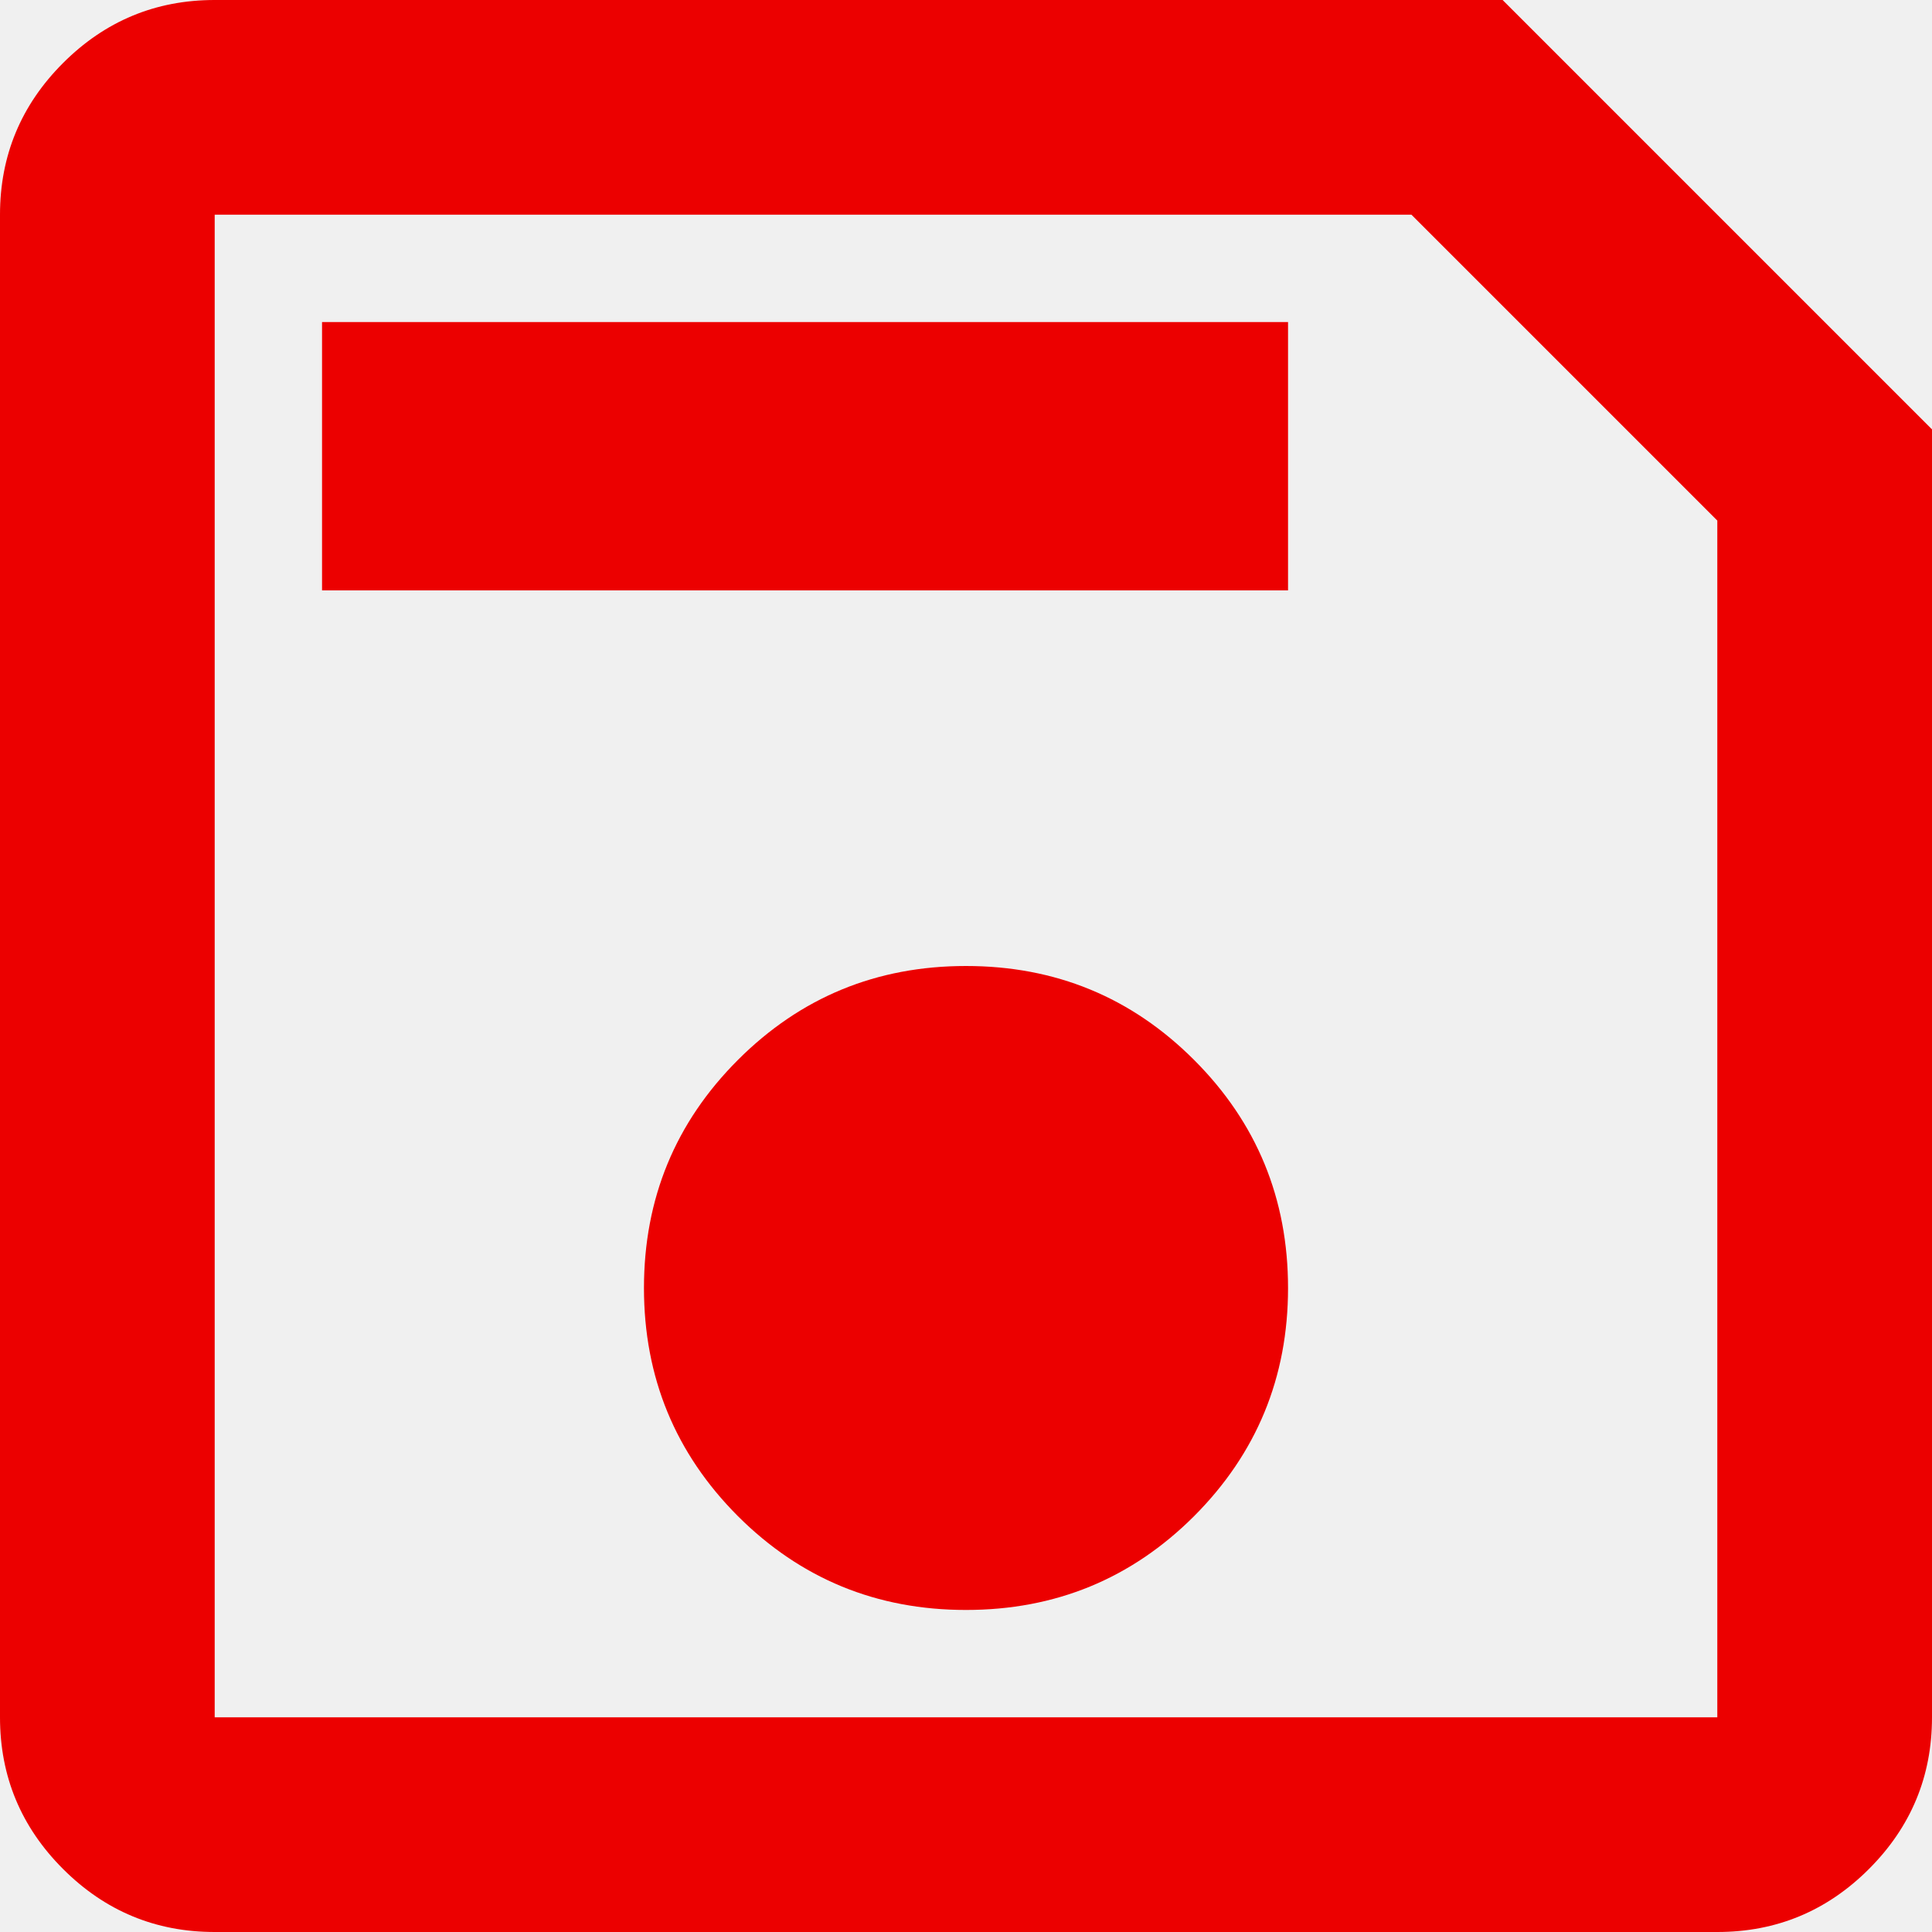
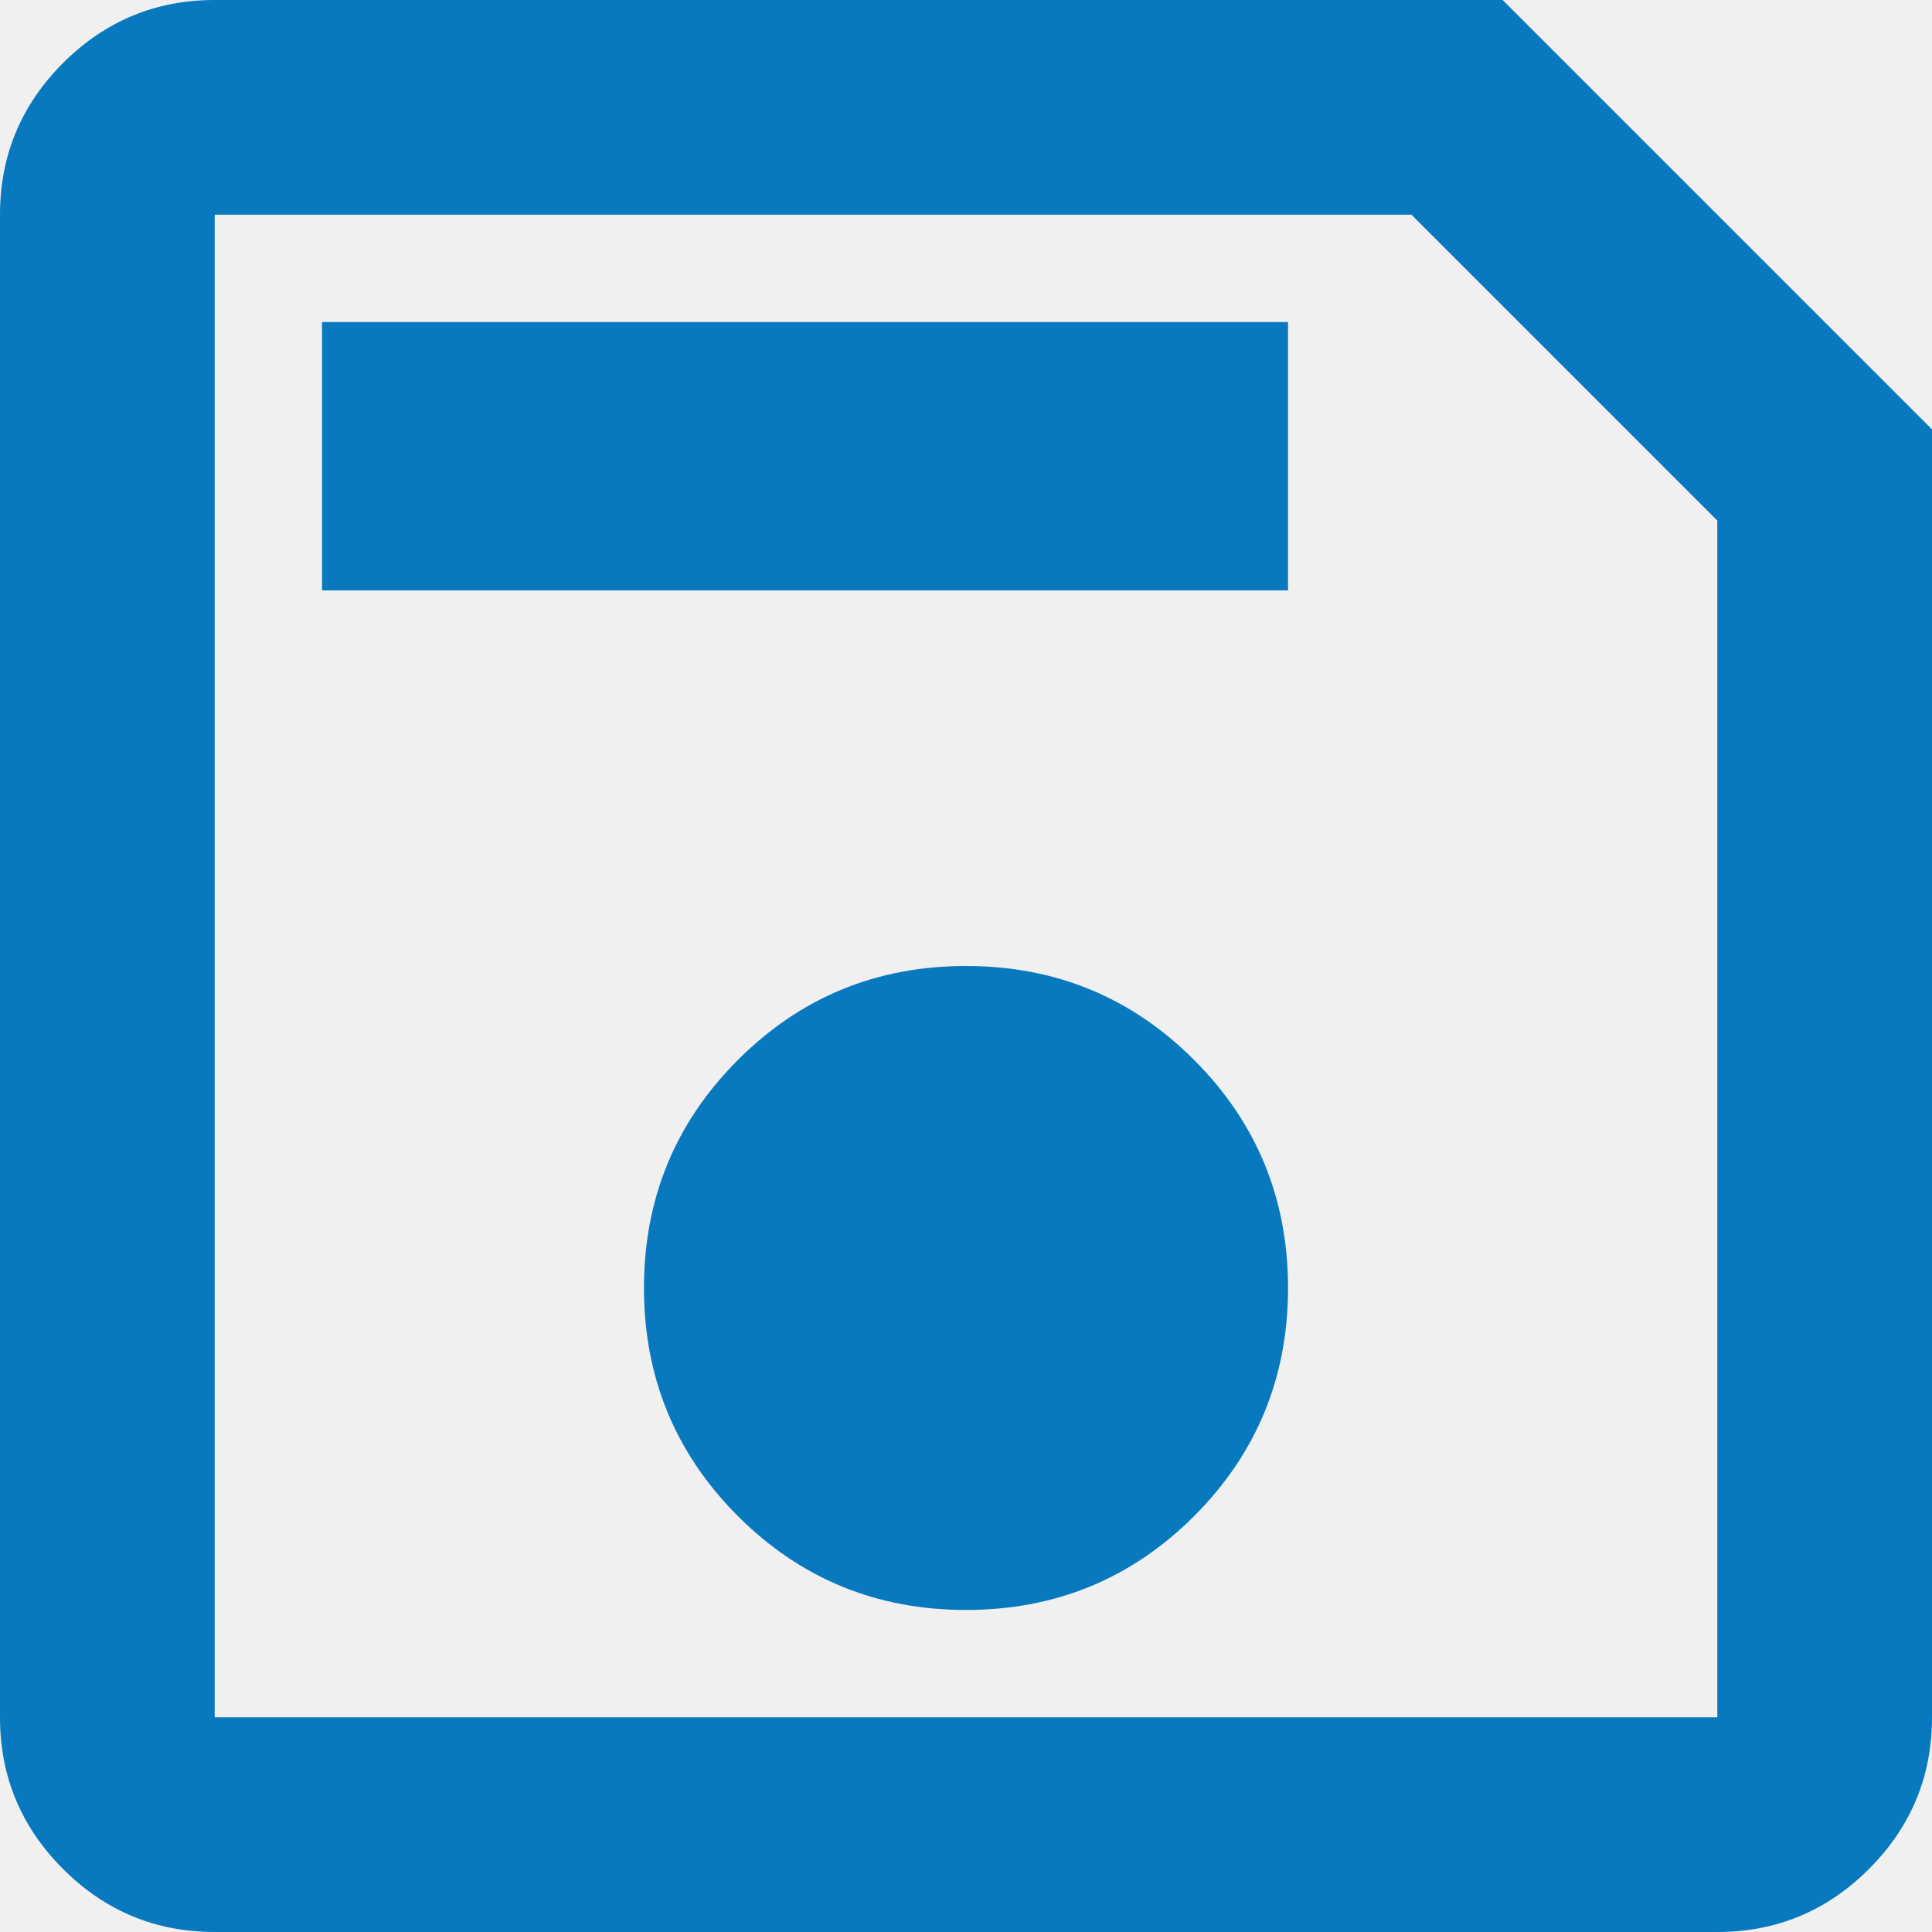
<svg xmlns="http://www.w3.org/2000/svg" width="16" height="16" viewBox="0 0 16 16" fill="none">
  <g clip-path="url(#clip0_8955_47885)">
-     <path d="M16 3.556V14.222C16 14.711 15.826 15.13 15.478 15.478C15.13 15.826 14.711 16 14.222 16H1.778C1.289 16 0.87 15.826 0.522 15.478C0.174 15.13 0 14.711 0 14.222V1.778C0 1.289 0.174 0.87 0.522 0.522C0.87 0.174 1.289 0 1.778 0H12.444L16 3.556ZM14.222 4.311L11.689 1.778H1.778V14.222H14.222V4.311ZM8 13.333C8.741 13.333 9.37 13.074 9.889 12.556C10.407 12.037 10.667 11.407 10.667 10.667C10.667 9.926 10.407 9.296 9.889 8.778C9.37 8.259 8.741 8 8 8C7.259 8 6.63 8.259 6.111 8.778C5.593 9.296 5.333 9.926 5.333 10.667C5.333 11.407 5.593 12.037 6.111 12.556C6.63 13.074 7.259 13.333 8 13.333ZM2.667 4.889H10.667V2.667H2.667V4.889ZM1.778 4.311V14.222V1.778V4.311Z" fill="#EC0000" />
+     <path d="M16 3.556V14.222C16 14.711 15.826 15.13 15.478 15.478C15.13 15.826 14.711 16 14.222 16H1.778C1.289 16 0.87 15.826 0.522 15.478C0.174 15.13 0 14.711 0 14.222V1.778C0 1.289 0.174 0.87 0.522 0.522C0.87 0.174 1.289 0 1.778 0H12.444L16 3.556ZM14.222 4.311L11.689 1.778H1.778V14.222H14.222V4.311ZM8 13.333C8.741 13.333 9.37 13.074 9.889 12.556C10.407 12.037 10.667 11.407 10.667 10.667C10.667 9.926 10.407 9.296 9.889 8.778C9.37 8.259 8.741 8 8 8C7.259 8 6.63 8.259 6.111 8.778C5.593 9.296 5.333 9.926 5.333 10.667C5.333 11.407 5.593 12.037 6.111 12.556C6.63 13.074 7.259 13.333 8 13.333ZM2.667 4.889H10.667V2.667H2.667V4.889ZM1.778 4.311V14.222V1.778V4.311Z" fill="#0879BE" />
  </g>
  <defs>
    <clipPath id="clip0_8955_47885">
      <rect width="16" height="16" fill="white" />
    </clipPath>
  </defs>
</svg>
